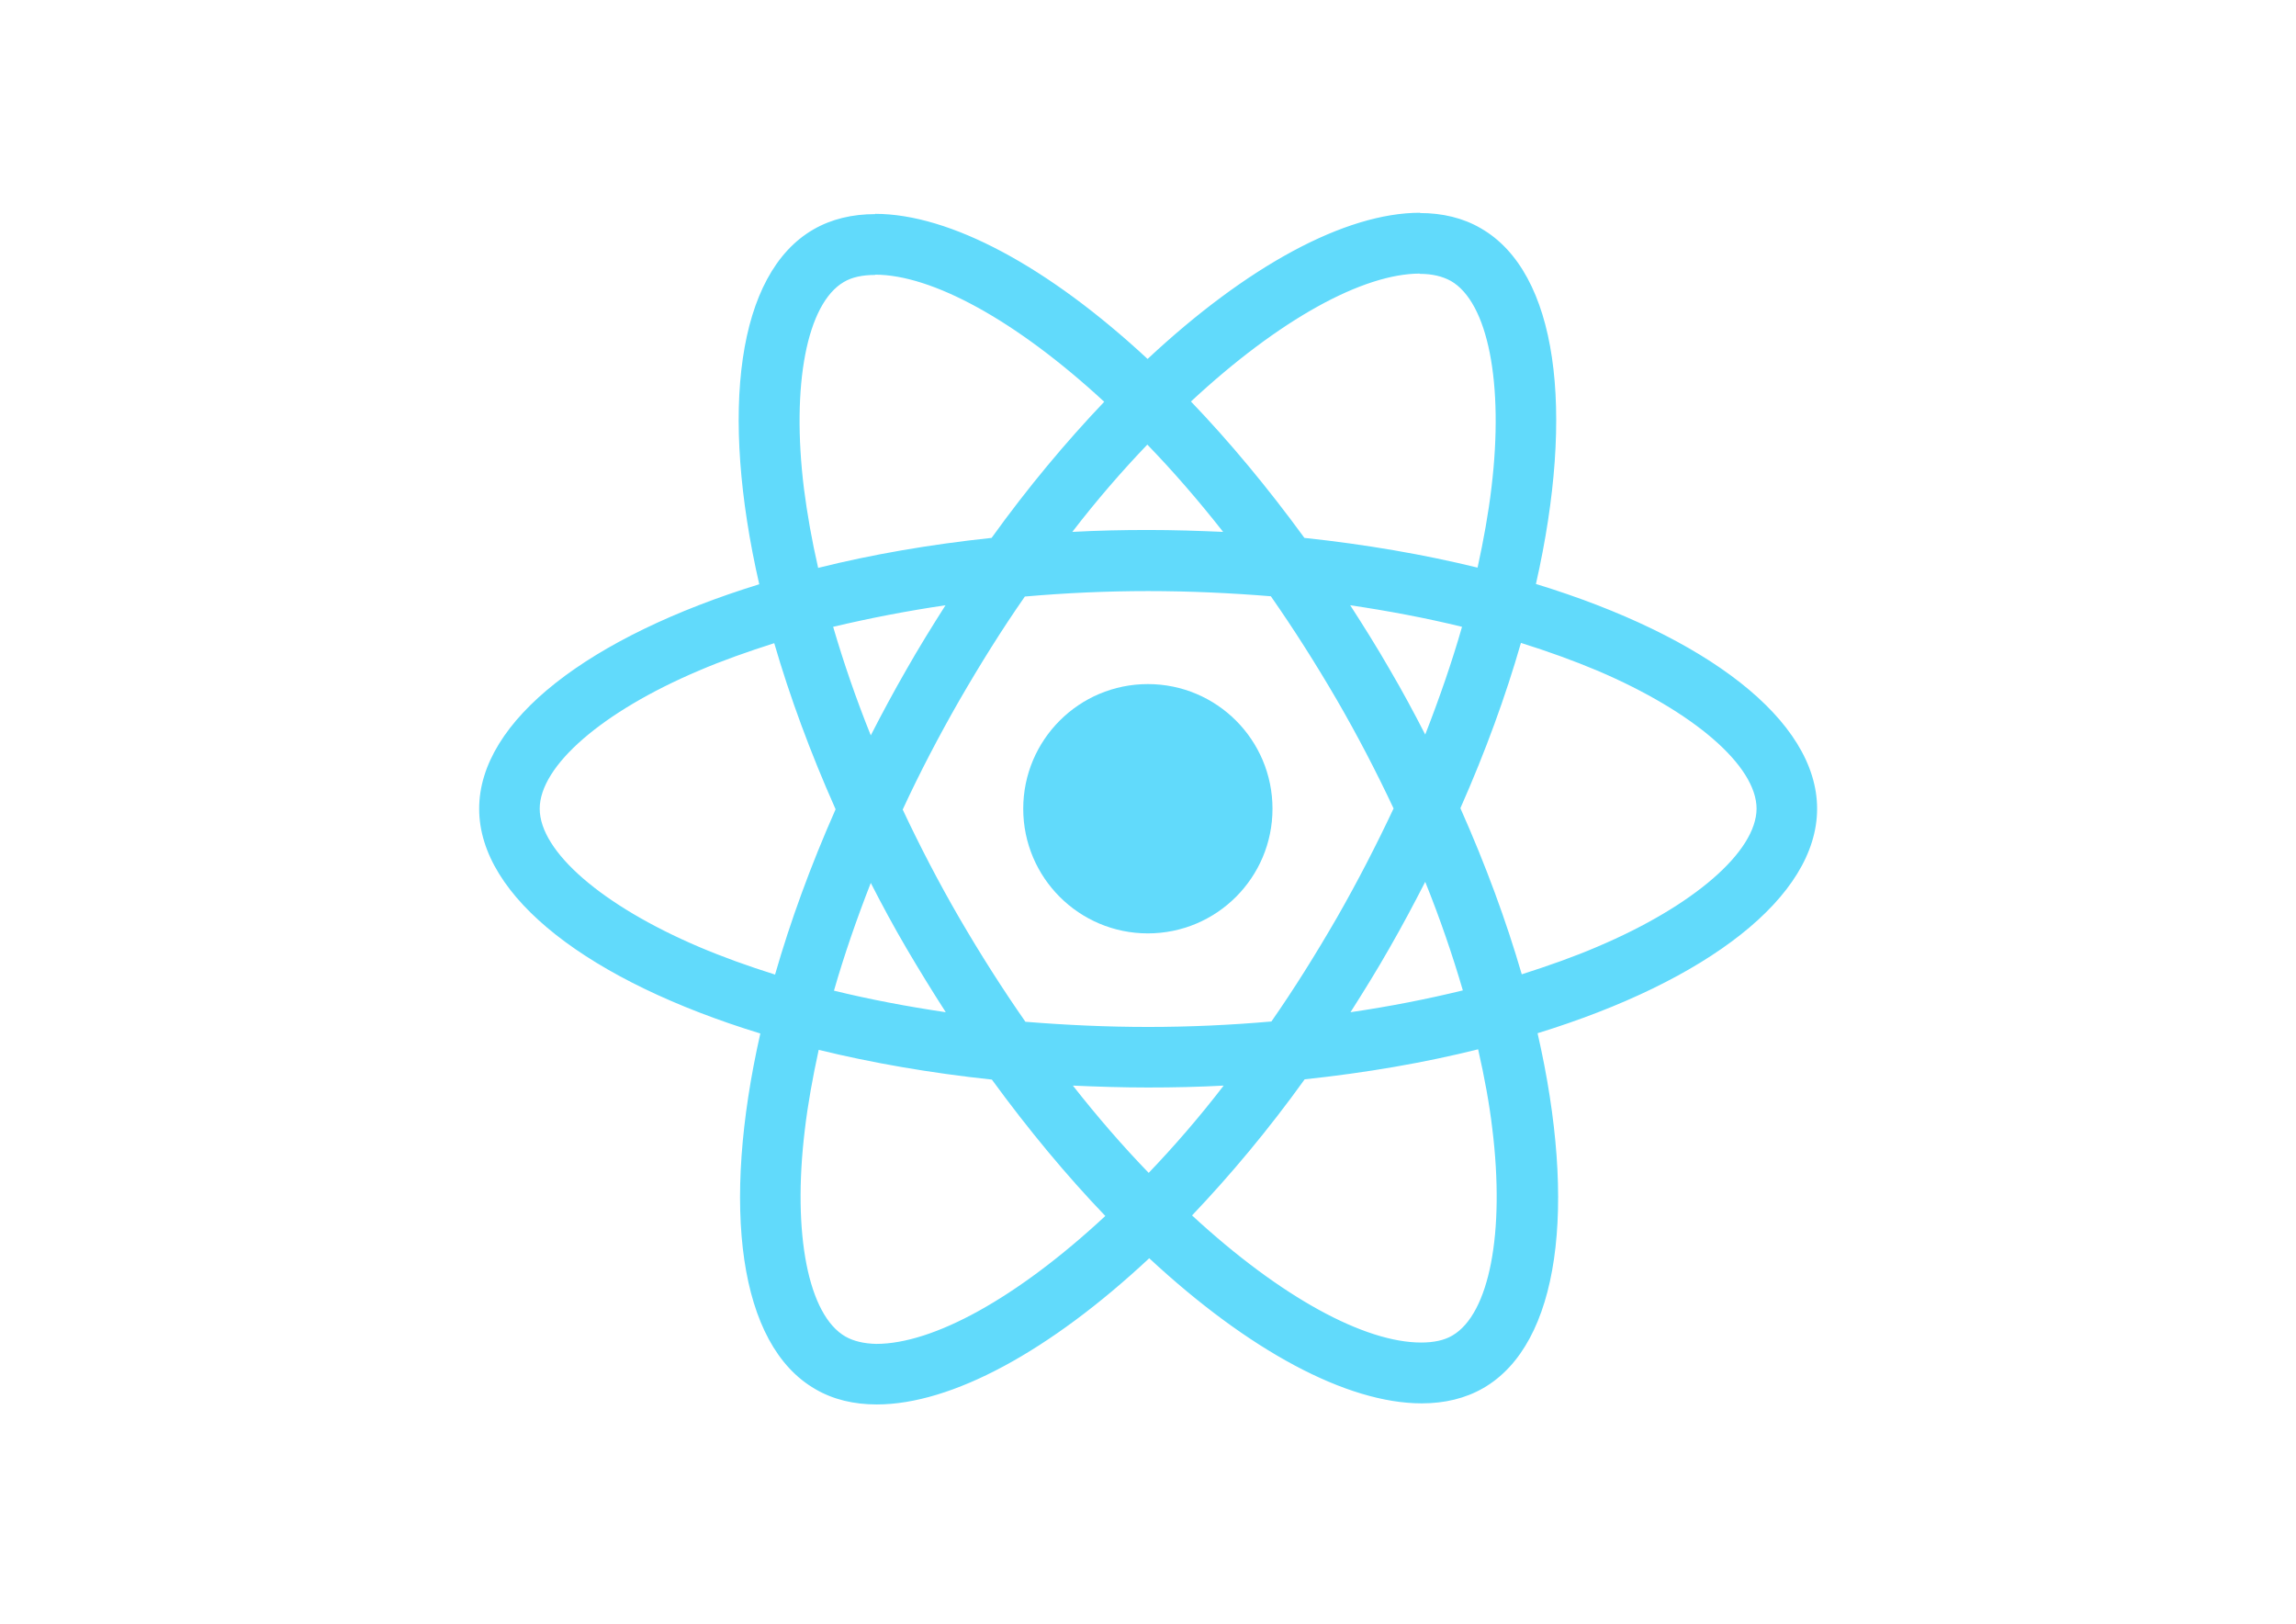
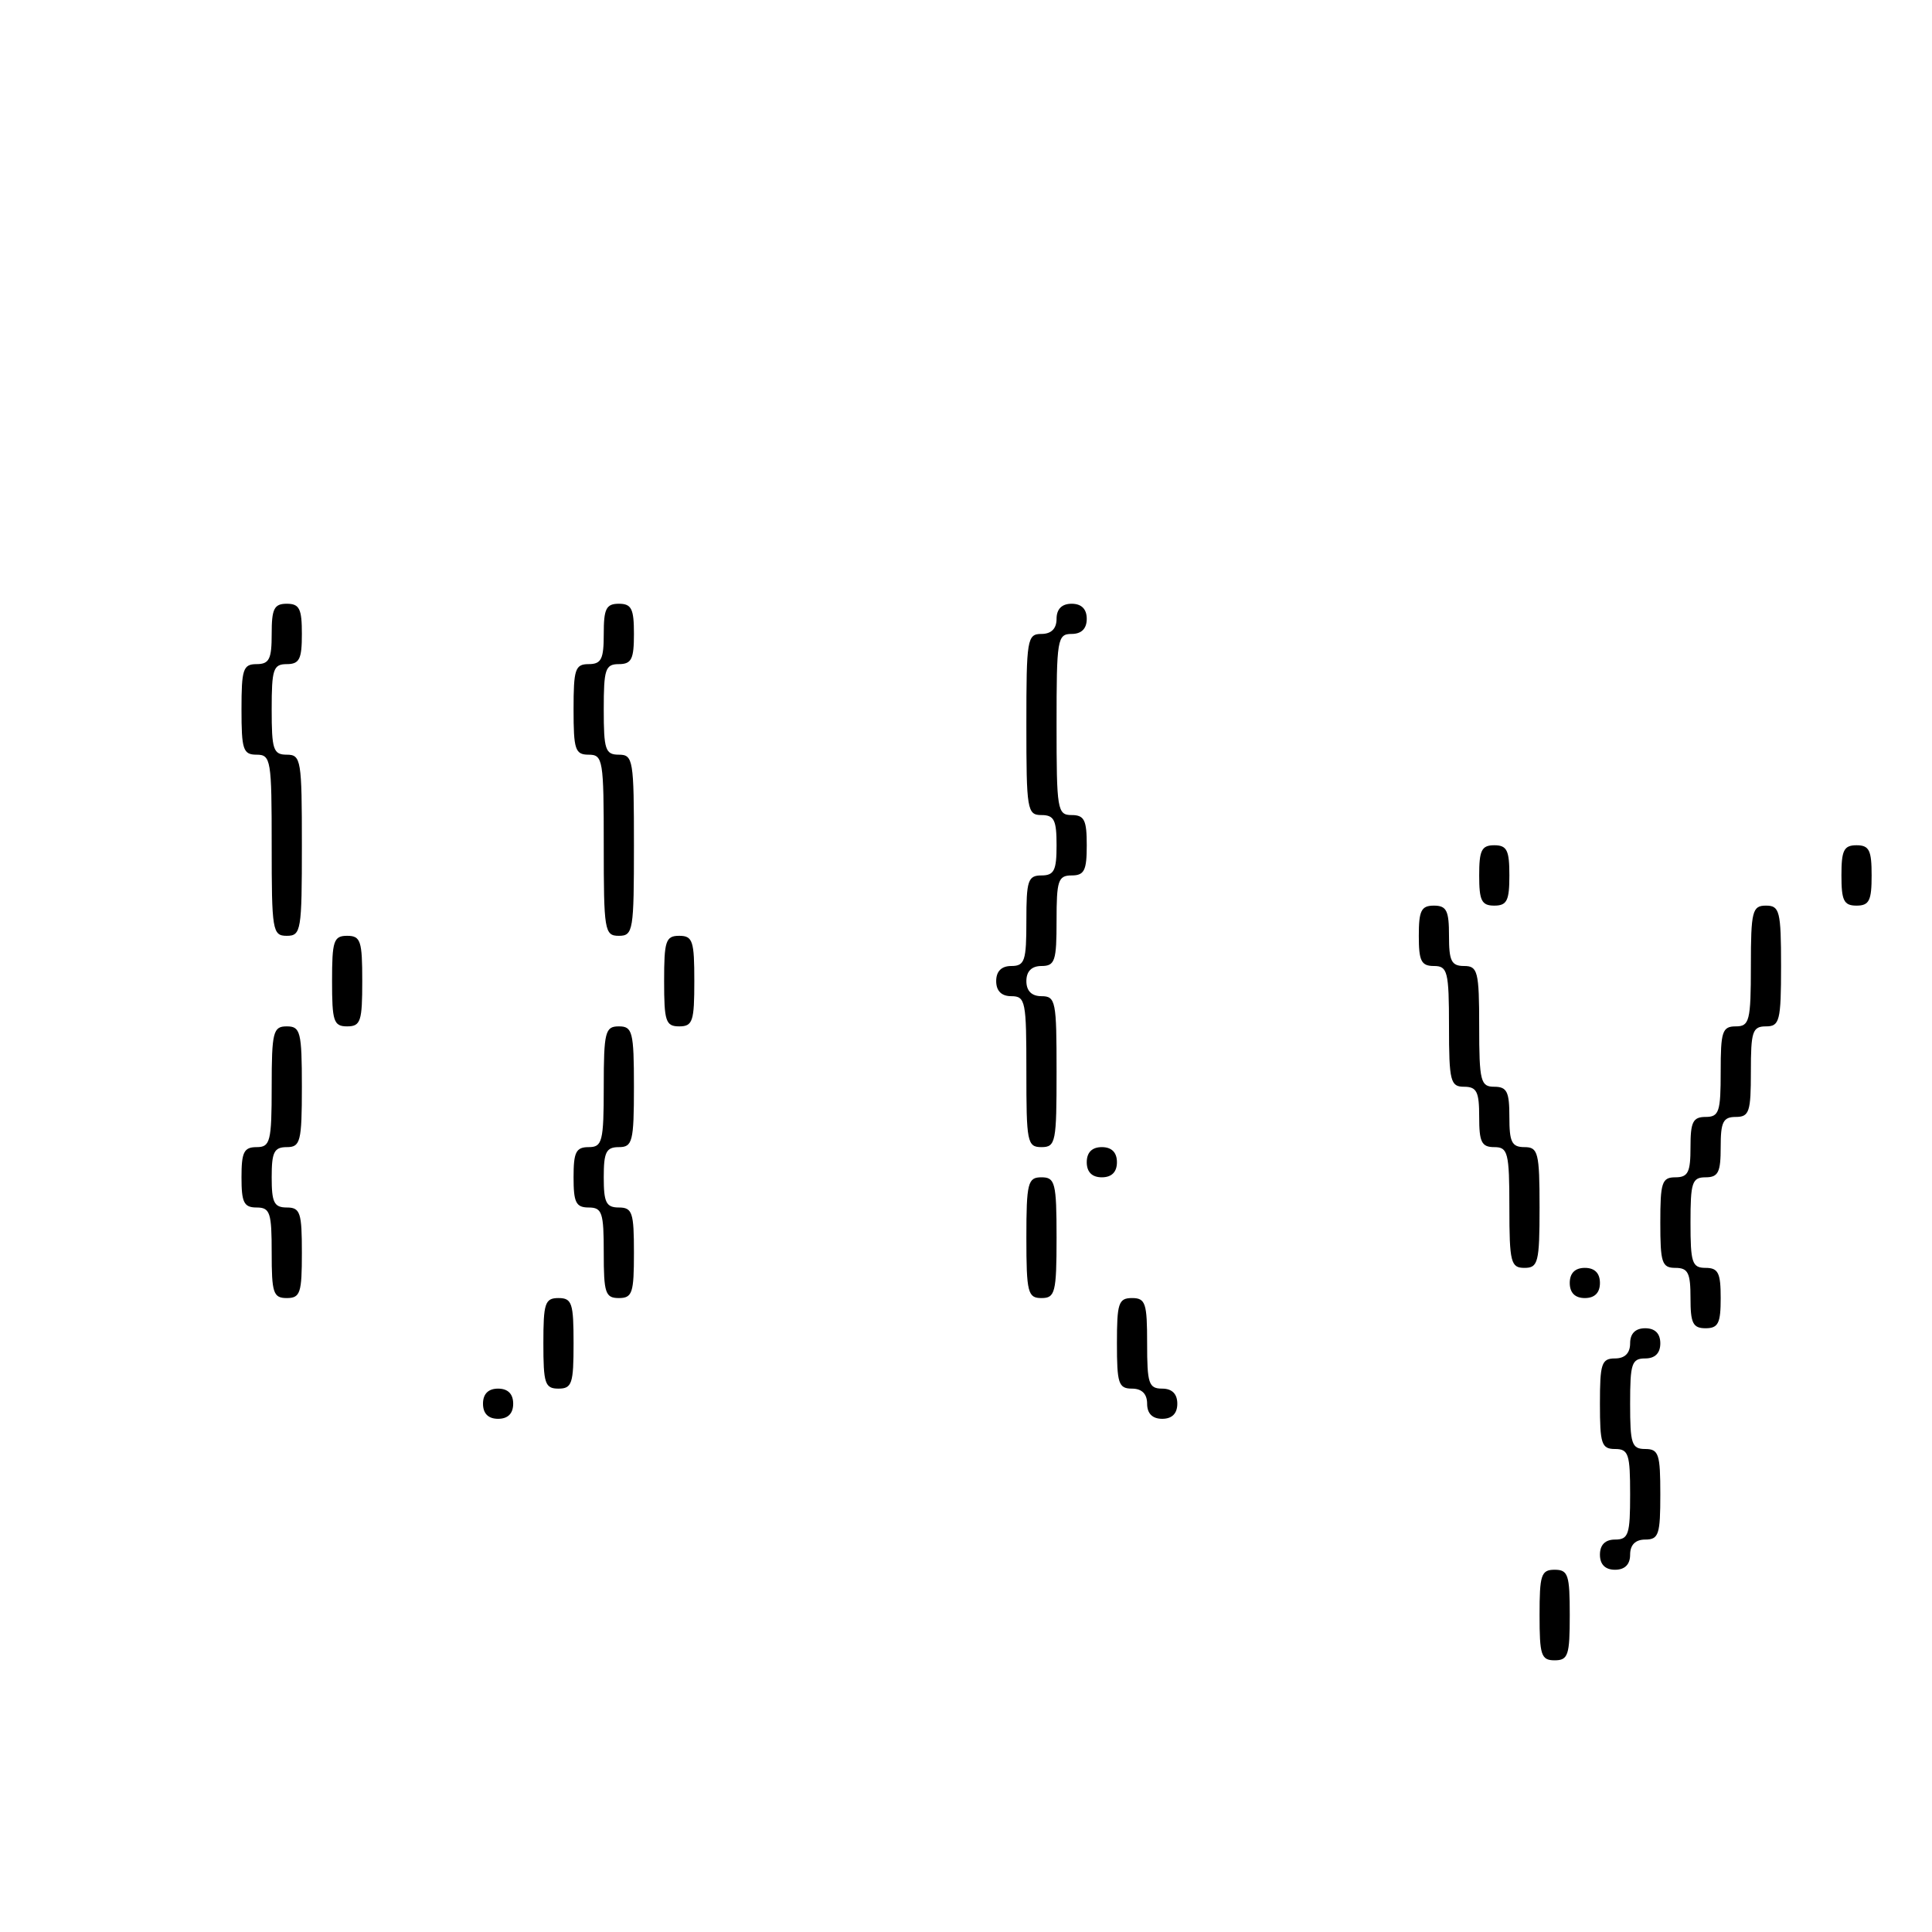
- <svg xmlns="http://www.w3.org/2000/svg" viewBox="0 0 841.9 595.3">
-   <g fill="#61DAFB">
-     <path d="M666.3 296.5c0-32.5-40.7-63.3-103.1-82.4 14.4-63.6 8-114.2-20.2-130.4-6.5-3.8-14.1-5.6-22.4-5.6v22.3c4.6 0 8.3.9 11.4 2.6 13.6 7.8 19.5 37.5 14.9 75.7-1.1 9.4-2.9 19.3-5.1 29.4-19.6-4.8-41-8.5-63.5-10.9-13.5-18.5-27.5-35.3-41.6-50 32.6-30.3 63.2-46.9 84-46.9V78c-27.5 0-63.5 19.6-99.9 53.6-36.4-33.8-72.4-53.2-99.9-53.2v22.3c20.7 0 51.4 16.5 84 46.6-14 14.7-28 31.4-41.3 49.9-22.6 2.4-44 6.1-63.6 11-2.3-10-4-19.7-5.2-29-4.7-38.2 1.1-67.9 14.6-75.8 3-1.8 6.9-2.6 11.5-2.6V78.5c-8.4 0-16 1.8-22.6 5.6-28.1 16.2-34.4 66.7-19.9 130.1-62.2 19.2-102.7 49.9-102.7 82.3 0 32.5 40.7 63.3 103.1 82.4-14.4 63.6-8 114.2 20.2 130.4 6.5 3.8 14.1 5.6 22.5 5.6 27.5 0 63.5-19.6 99.9-53.6 36.4 33.8 72.4 53.2 99.9 53.2 8.4 0 16-1.8 22.6-5.6 28.1-16.2 34.4-66.7 19.9-130.1 62-19.1 102.5-49.9 102.5-82.3zm-130.2-66.7c-3.7 12.9-8.3 26.2-13.5 39.5-4.1-8-8.4-16-13.1-24-4.6-8-9.5-15.8-14.4-23.4 14.2 2.1 27.9 4.7 41 7.9zm-45.8 106.5c-7.8 13.5-15.8 26.3-24.1 38.2-14.9 1.3-30 2-45.2 2-15.1 0-30.2-.7-45-1.9-8.3-11.9-16.4-24.6-24.2-38-7.6-13.1-14.5-26.4-20.8-39.8 6.2-13.4 13.2-26.8 20.7-39.9 7.8-13.5 15.8-26.3 24.1-38.2 14.9-1.3 30-2 45.2-2 15.1 0 30.2.7 45 1.9 8.3 11.9 16.4 24.6 24.2 38 7.6 13.1 14.5 26.4 20.8 39.8-6.3 13.4-13.2 26.8-20.7 39.9zm32.3-13c5.4 13.4 10 26.8 13.8 39.8-13.1 3.2-26.9 5.9-41.2 8 4.9-7.7 9.8-15.6 14.4-23.7 4.6-8 8.9-16.1 13-24.1zM421.2 430c-9.3-9.6-18.6-20.3-27.8-32 9 .4 18.2.7 27.5.7 9.4 0 18.7-.2 27.8-.7-9 11.7-18.3 22.4-27.5 32zm-74.4-58.9c-14.2-2.1-27.9-4.7-41-7.9 3.7-12.9 8.3-26.2 13.5-39.5 4.1 8 8.4 16 13.1 24 4.7 8 9.5 15.8 14.4 23.4zM420.7 163c9.3 9.6 18.6 20.3 27.8 32-9-.4-18.2-.7-27.5-.7-9.4 0-18.7.2-27.8.7 9-11.7 18.3-22.4 27.5-32zm-74 58.9c-4.9 7.7-9.8 15.6-14.4 23.7-4.6 8-8.9 16-13 24-5.4-13.4-10-26.8-13.8-39.8 13.1-3.1 26.9-5.8 41.2-7.9zm-90.5 125.2c-35.4-15.1-58.3-34.9-58.3-50.6 0-15.7 22.9-35.6 58.3-50.6 8.6-3.7 18-7 27.7-10.1 5.7 19.6 13.2 40 22.5 60.9-9.2 20.8-16.6 41.1-22.2 60.6-9.9-3.1-19.3-6.5-28-10.2zM310 490c-13.6-7.8-19.5-37.5-14.9-75.7 1.1-9.4 2.9-19.3 5.1-29.4 19.6 4.8 41 8.5 63.5 10.9 13.5 18.5 27.5 35.3 41.6 50-32.6 30.3-63.2 46.9-84 46.9-4.5-.1-8.3-1-11.3-2.7zm237.2-76.2c4.7 38.2-1.1 67.9-14.6 75.8-3 1.8-6.9 2.6-11.5 2.6-20.7 0-51.4-16.5-84-46.6 14-14.7 28-31.4 41.3-49.9 22.6-2.4 44-6.1 63.6-11 2.3 10.1 4.1 19.8 5.2 29.1zm38.5-66.7c-8.6 3.7-18 7-27.7 10.1-5.7-19.6-13.2-40-22.5-60.9 9.2-20.8 16.6-41.1 22.2-60.6 9.9 3.1 19.3 6.5 28.1 10.2 35.4 15.1 58.3 34.9 58.3 50.6-.1 15.7-23 35.6-58.4 50.6zM320.8 78.4z" />
-     <circle cx="420.9" cy="296.5" r="45.7" />
-     <path d="M520.5 78.1z" />
+ <svg xmlns="http://www.w3.org/2000/svg" version="1.0" width="256pt" height="256pt" viewBox="0 0 256 256" preserveAspectRatio="xMidYMid meet">
+   <g transform="translate(0,256) scale(0.1,-0.1)" fill="#000000" stroke="none">
+     <path d="M360 1720 c0 -33 -3 -40 -20 -40 -18 0 -20 -7 -20 -60 0 -53 2 -60 20 -60 19 0 20 -7 20 -120 0 -113 1 -120 20 -120 19 0 20 7 20 120 0 113 -1 120 -20 120 -18 0 -20 7 -20 60 0 53 2 60 20 60 17 0 20 7 20 40 0 33 -3 40 -20 40 -17 0 -20 -7 -20 -40z" />
+     <path d="M800 1720 c0 -33 -3 -40 -20 -40 -18 0 -20 -7 -20 -60 0 -53 2 -60 20 -60 19 0 20 -7 20 -120 0 -113 1 -120 20 -120 19 0 20 7 20 120 0 113 -1 120 -20 120 -18 0 -20 7 -20 60 0 53 2 60 20 60 17 0 20 7 20 40 0 33 -3 40 -20 40 -17 0 -20 -7 -20 -40z" />
+     <path d="M1400 1740 c0 -13 -7 -20 -20 -20 -19 0 -20 -7 -20 -120 0 -113 1 -120 20 -120 17 0 20 -7 20 -40 0 -33 -3 -40 -20 -40 -18 0 -20 -7 -20 -60 0 -53 -2 -60 -20 -60 -13 0 -20 -7 -20 -20 0 -13 7 -20 20 -20 19 0 20 -7 20 -100 0 -93 1 -100 20 -100 19 0 20 7 20 100 0 93 -1 100 -20 100 -13 0 -20 7 -20 20 0 13 7 20 20 20 18 0 20 7 20 60 0 53 2 60 20 60 17 0 20 7 20 40 0 33 -3 40 -20 40 -19 0 -20 7 -20 120 0 113 1 120 20 120 13 0 20 7 20 20 0 13 -7 20 -20 20 -13 0 -20 -7 -20 -20z" />
+     <path d="M1960 1400 c0 -33 3 -40 20 -40 17 0 20 7 20 40 0 33 -3 40 -20 40 -17 0 -20 -7 -20 -40z" />
+     <path d="M2440 1400 c0 -33 3 -40 20 -40 17 0 20 7 20 40 0 33 -3 40 -20 40 -17 0 -20 -7 -20 -40z" />
+     <path d="M1880 1320 c0 -33 3 -40 20 -40 18 0 20 -7 20 -80 0 -73 2 -80 20 -80 17 0 20 -7 20 -40 0 -33 3 -40 20 -40 18 0 20 -7 20 -80 0 -73 2 -80 20 -80 18 0 20 7 20 80 0 73 -2 80 -20 80 -17 0 -20 7 -20 40 0 33 -3 40 -20 40 -18 0 -20 7 -20 80 0 73 -2 80 -20 80 -17 0 -20 7 -20 40 0 33 -3 40 -20 40 -17 0 -20 -7 -20 -40z" />
+     <path d="M2320 1280 c0 -73 -2 -80 -20 -80 -18 0 -20 -7 -20 -60 0 -53 -2 -60 -20 -60 -17 0 -20 -7 -20 -40 0 -33 -3 -40 -20 -40 -18 0 -20 -7 -20 -60 0 -53 2 -60 20 -60 17 0 20 -7 20 -40 0 -33 3 -40 20 -40 17 0 20 7 20 40 0 33 -3 40 -20 40 -18 0 -20 7 -20 60 0 53 2 60 20 60 17 0 20 7 20 40 0 33 3 40 20 40 18 0 20 7 20 60 0 53 2 60 20 60 18 0 20 7 20 80 0 73 -2 80 -20 80 -18 0 -20 -7 -20 -80z" />
+     <path d="M440 1260 c0 -53 2 -60 20 -60 18 0 20 7 20 60 0 53 -2 60 -20 60 -18 0 -20 -7 -20 -60z" />
+     <path d="M880 1260 c0 -53 2 -60 20 -60 18 0 20 7 20 60 0 53 -2 60 -20 60 -18 0 -20 -7 -20 -60z" />
+     <path d="M360 1120 c0 -73 -2 -80 -20 -80 -17 0 -20 -7 -20 -40 0 -33 3 -40 20 -40 18 0 20 -7 20 -60 0 -53 2 -60 20 -60 18 0 20 7 20 60 0 53 -2 60 -20 60 -17 0 -20 7 -20 40 0 33 3 40 20 40 18 0 20 7 20 80 0 73 -2 80 -20 80 -18 0 -20 -7 -20 -80z" />
+     <path d="M800 1120 c0 -73 -2 -80 -20 -80 -17 0 -20 -7 -20 -40 0 -33 3 -40 20 -40 18 0 20 -7 20 -60 0 -53 2 -60 20 -60 18 0 20 7 20 60 0 53 -2 60 -20 60 -17 0 -20 7 -20 40 0 33 3 40 20 40 18 0 20 7 20 80 0 73 -2 80 -20 80 -18 0 -20 -7 -20 -80z" />
+     <path d="M1440 1020 c0 -13 7 -20 20 -20 13 0 20 7 20 20 0 13 -7 20 -20 20 -13 0 -20 -7 -20 -20z" />
+     <path d="M1360 920 c0 -73 2 -80 20 -80 18 0 20 7 20 80 0 73 -2 80 -20 80 -18 0 -20 -7 -20 -80z" />
+     <path d="M2080 860 c0 -13 7 -20 20 -20 13 0 20 7 20 20 0 13 -7 20 -20 20 -13 0 -20 -7 -20 -20z" />
+     <path d="M720 780 c0 -53 2 -60 20 -60 18 0 20 7 20 60 0 53 -2 60 -20 60 -18 0 -20 -7 -20 -60z" />
+     <path d="M1480 780 c0 -53 2 -60 20 -60 13 0 20 -7 20 -20 0 -13 7 -20 20 -20 13 0 20 7 20 20 0 13 -7 20 -20 20 -18 0 -20 7 -20 60 0 53 -2 60 -20 60 -18 0 -20 -7 -20 -60z" />
+     <path d="M2160 780 c0 -13 -7 -20 -20 -20 -18 0 -20 -7 -20 -60 0 -53 2 -60 20 -60 18 0 20 -7 20 -60 0 -53 -2 -60 -20 -60 -13 0 -20 -7 -20 -20 0 -13 7 -20 20 -20 13 0 20 7 20 20 0 13 7 20 20 20 18 0 20 7 20 60 0 53 -2 60 -20 60 -18 0 -20 7 -20 60 0 53 2 60 20 60 13 0 20 7 20 20 0 13 -7 20 -20 20 -13 0 -20 -7 -20 -20z" />
+     <path d="M640 700 c0 -13 7 -20 20 -20 13 0 20 7 20 20 0 13 -7 20 -20 20 -13 0 -20 -7 -20 -20z" />
+     <path d="M2040 420 c0 -53 2 -60 20 -60 18 0 20 7 20 60 0 53 -2 60 -20 60 -18 0 -20 -7 -20 -60z" />
  </g>
</svg>
